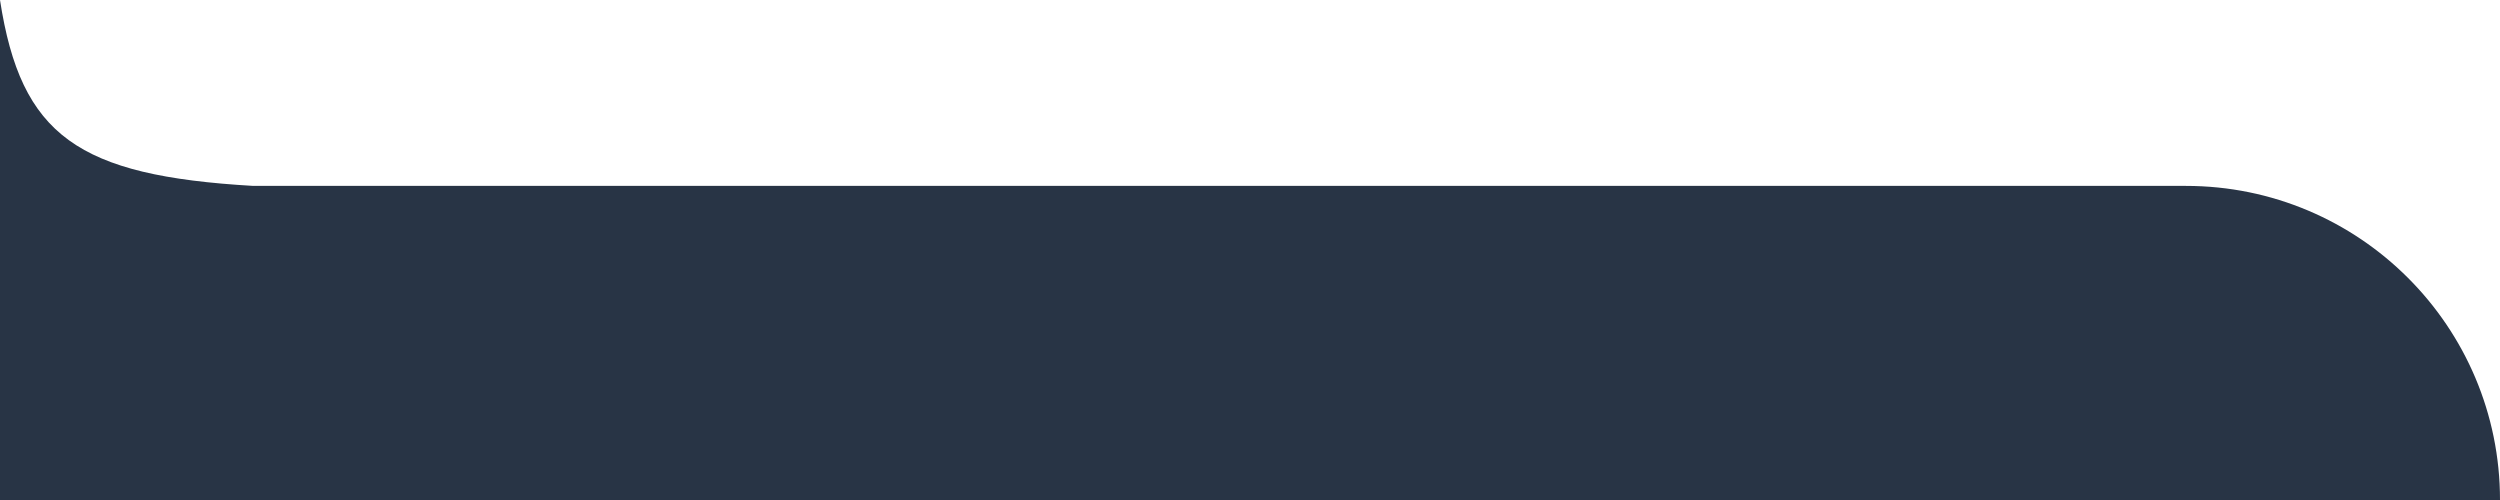
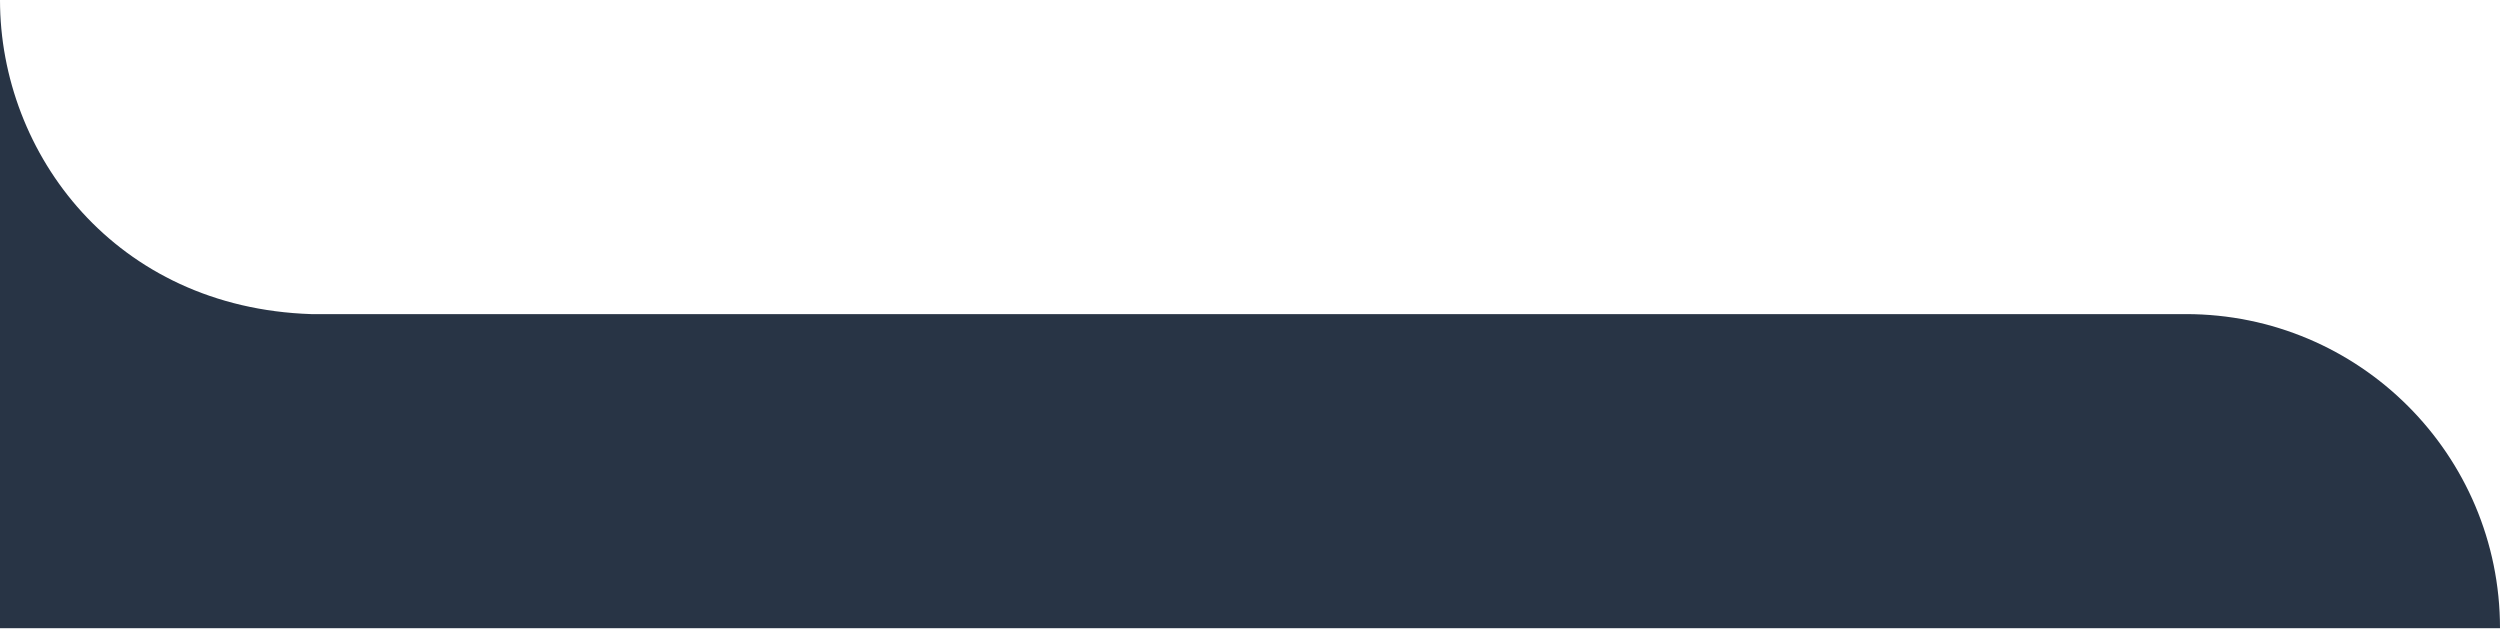
- <svg xmlns="http://www.w3.org/2000/svg" width="390" height="78" viewBox="0 0 390 78" fill="none">
-   <path d="M0 0C3.269 21.22 12.176 27.41 39.5 29H341C368.062 29 390 50.938 390 78H0V0Z" fill="#283445" />
+ <svg xmlns="http://www.w3.org/2000/svg" width="390" height="98" viewBox="0 0 390 98" fill="none">
+   <path d="M0 0C0 24 18 48 48.541 49H341C368.062 49 390 70.938 390 98V98H0V0Z" fill="#283445" />
</svg>
